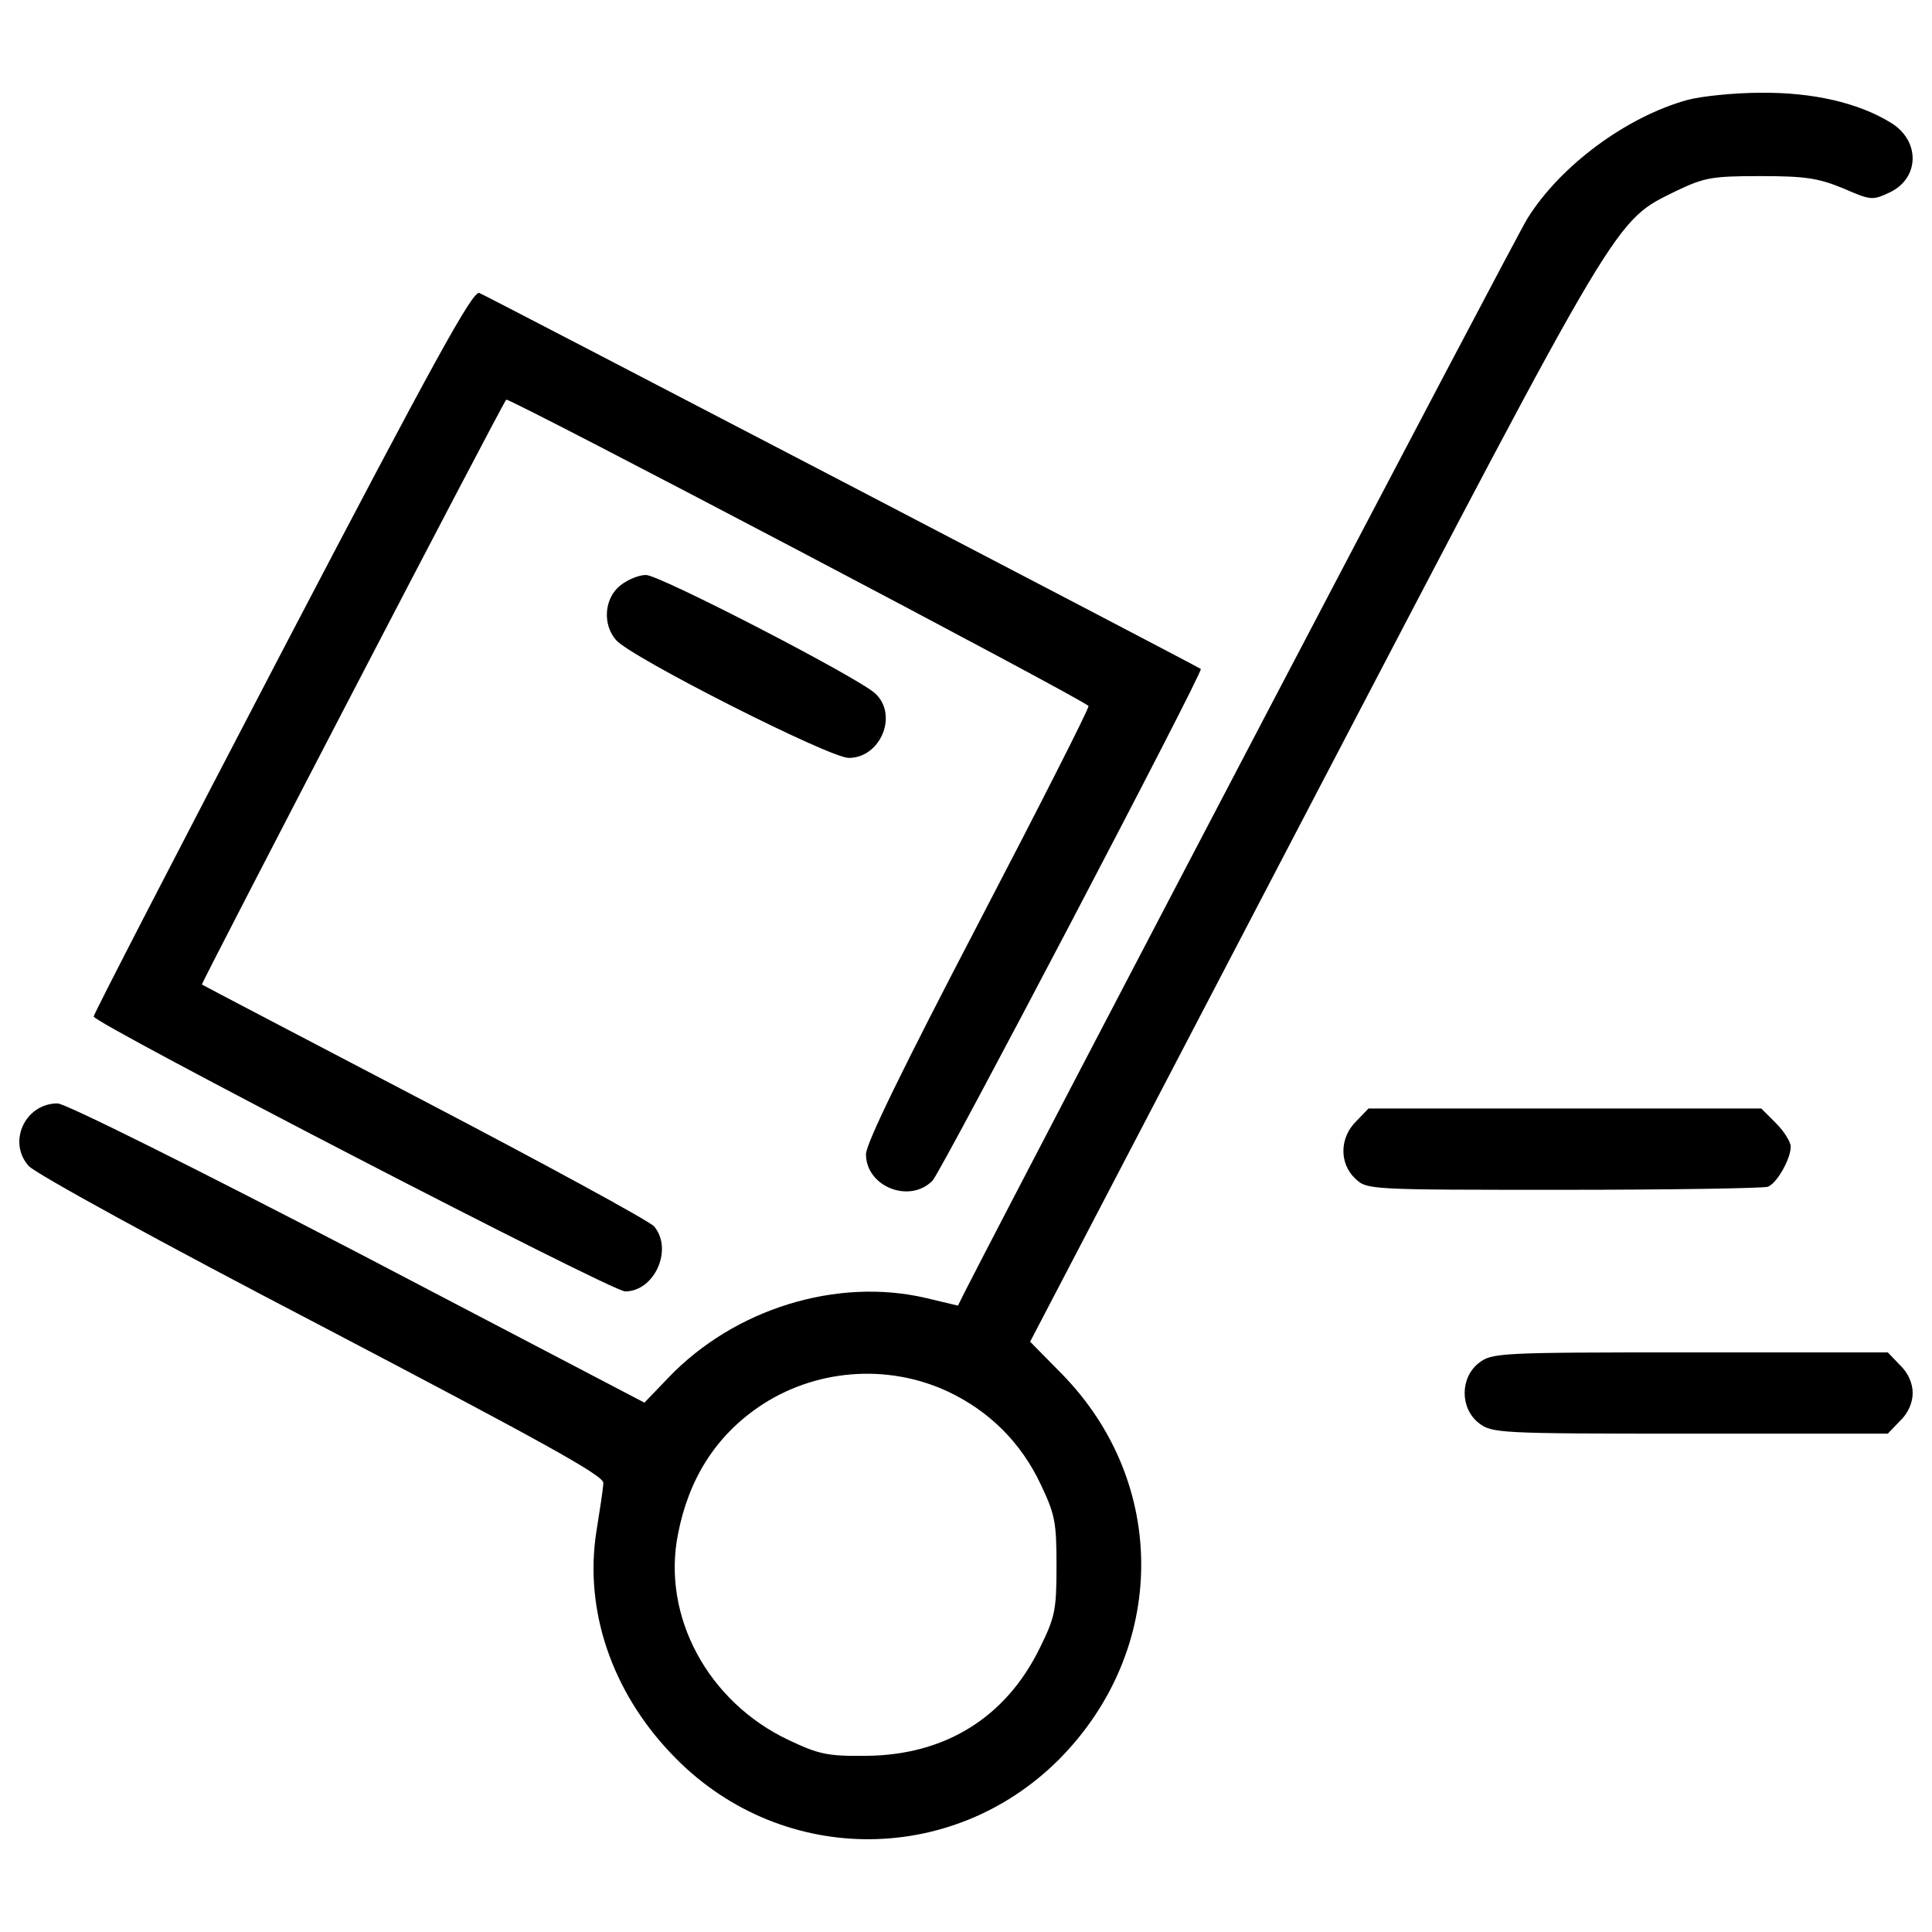
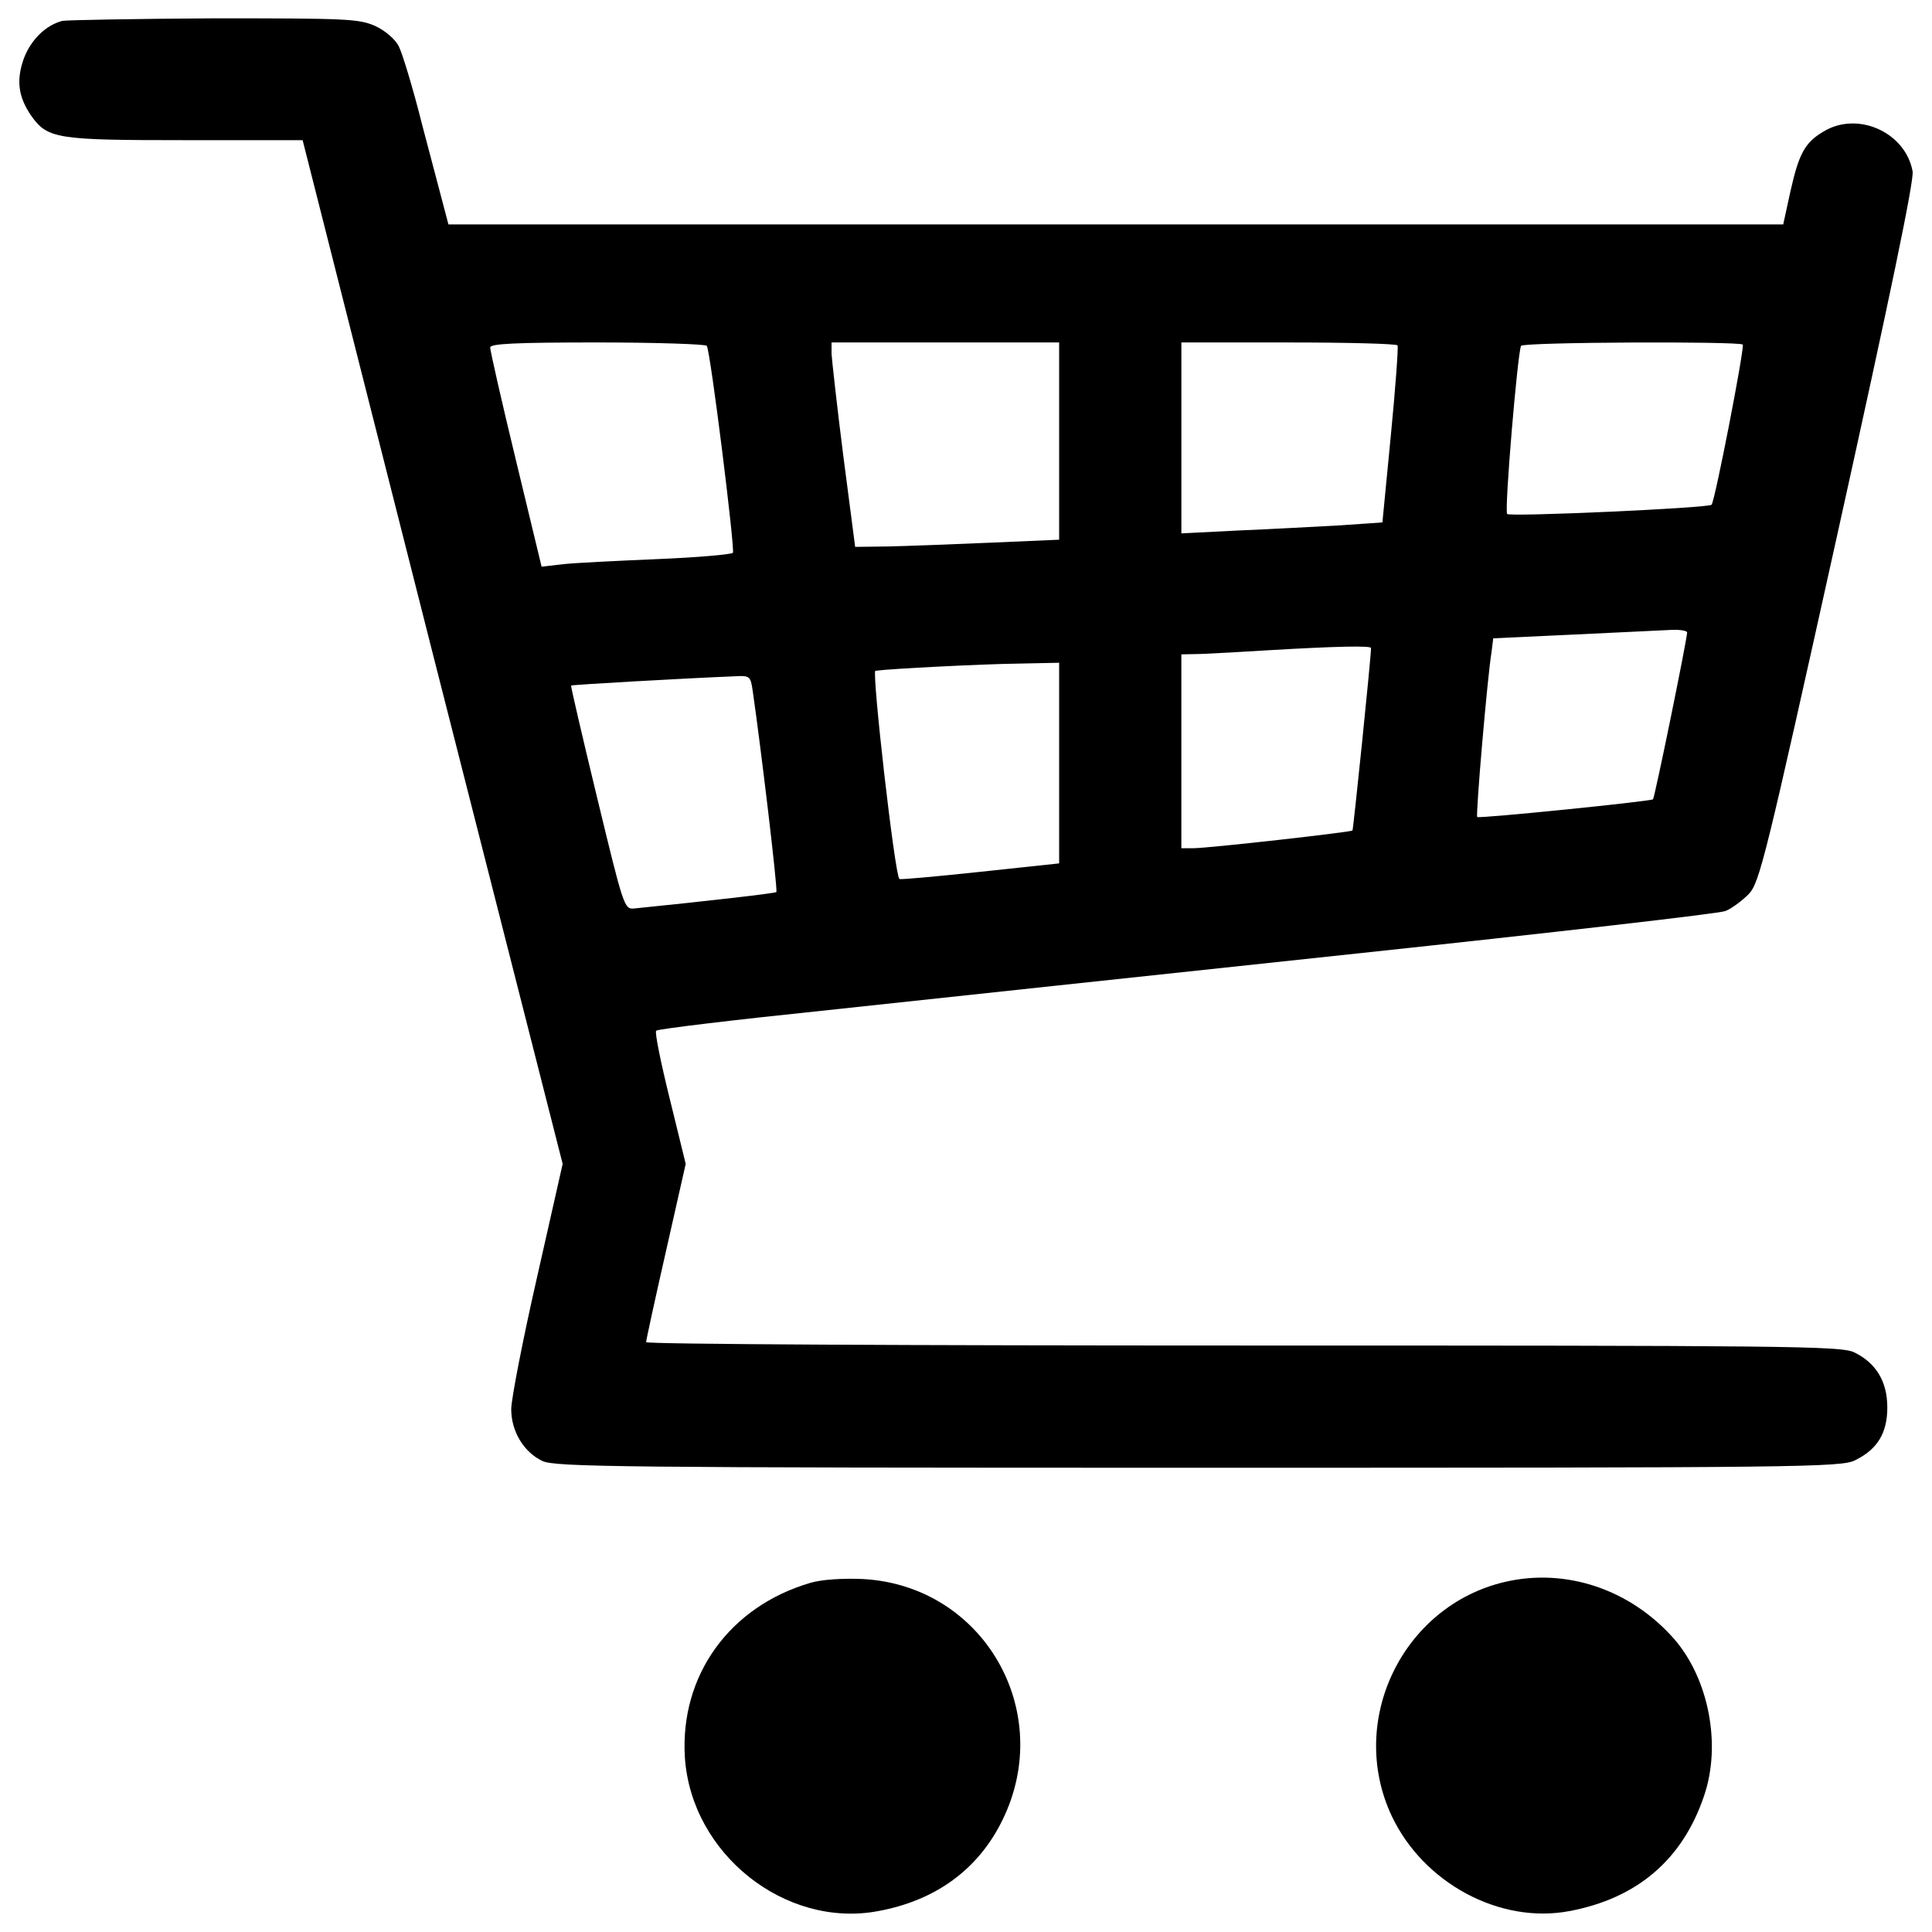
- <svg xmlns="http://www.w3.org/2000/svg" version="1.1" x="0px" y="0px" viewBox="0 0 1000 1000" enable-background="new 0 0 1000 1000" xml:space="preserve">
-   <g>
-     <g transform="translate(0,511) scale(0.1,-0.1)">
-       <path d="M8734.9,4592.9c-315.6-86.8-657.5-339.3-828.4-612.8c-57.9-89.4-2559-4865.4-2906.1-5543.9l-42.1-84.1l-165.7,39.5c-460.2,107.8-991.5-55.2-1333.4-412.9l-123.6-128.8l-1483.3,775.8C992.4-927.3,337.5-601.2,298.1-601.2c-168.3,0-260.4-199.9-149.9-323.5c34.2-39.5,686.4-397.1,1520.1-831.1c1133.5-594.4,1459.6-773.2,1454.4-810c0-26.3-18.4-142-36.8-257.7c-60.5-399.8,78.9-817.9,386.6-1141.4c547-581.2,1446.5-594.4,2009.3-31.5c560.2,565.4,568.1,1428.1,15.8,1993.5l-165.7,168.3L6796.7,971.5c1606.9,3074.4,1556.9,2990.3,1880.4,3150.7c144.6,68.4,181.5,76.3,433.9,76.3c234.1,0,299.8-10.5,428.7-63.1c144.6-63.1,152.5-63.1,242-21c155.2,73.6,157.8,268.3,5.3,360.3c-165.7,102.6-402.4,157.8-673.3,155.2C8974.3,4629.8,8803.3,4611.4,8734.9,4592.9z M4905.7-2092.4c213.1-99.9,378.7-263,481.3-481.3c73.7-155.2,81.5-194.6,81.5-420.8c0-231.4-7.9-265.6-86.8-426.1c-176.2-360.3-491.8-554.9-899.5-557.5c-197.2-2.6-244.6,7.9-399.8,81.5c-418.2,197.2-657.5,641.7-573.3,1065.1c55.2,286.7,194.6,504.9,415.5,657.5C4211.4-1976.7,4590.1-1945.1,4905.7-2092.4z" />
-       <path d="M1460.5,1739.4C924,711.1,484.8-138.3,484.8-151.5c0-34.2,2679.9-1422.8,2750.9-1422.8c152.5,0,249.8,218.3,149.9,336.6c-26.3,28.9-562.8,320.9-1191.4,649.6C1565.7-259.3,1047.6,11.6,1045,14.2c-5.2,5.3,1556.9,3011.3,1575.3,3027.1c13.1,13.2,3003.4-1559.6,3013.9-1585.8c2.6-13.2-255.1-520.7-573.3-1130.9c-384-736.4-578.6-1133.5-578.6-1188.7c0-168.3,226.2-257.7,344.5-136.8c47.3,50,1401.8,2632.6,1388.6,2648.4c-15.8,13.1-3689.8,1927.7-3734.5,1946.2C2446.7,3606.7,2244.2,3238.5,1460.5,1739.4z" />
-       <path d="M3209.4,2078.7c-81.5-65.8-92-199.9-21-281.4c76.3-89.4,1104.6-610.2,1204.5-610.2c165.7,0,257.7,223.5,136.7,334c-92,84.2-1115.1,612.8-1186.1,612.8C3306.7,2133.9,3248.9,2110.3,3209.4,2078.7z" />
-       <path d="M7020.2-693.3c-86.8-84.2-89.4-218.3-5.3-297.2c60.5-57.9,71-57.9,1075.7-57.9c560.2,0,1036.2,7.9,1059.9,15.8c47.3,18.4,118.3,144.6,118.3,207.8c0,23.7-34.2,78.9-76.3,121l-76.3,76.3H8098.5H7083.3L7020.2-693.3z" />
-       <path d="M7654-1945.1c-97.3-76.3-97.3-234.1,0-310.3c68.4-52.6,97.3-55.2,1094.1-55.2h1023l63.1,65.7c42.1,39.5,65.8,94.7,65.8,144.6s-23.7,105.2-65.8,144.6l-63.1,65.8h-1023C7751.3-1889.9,7722.4-1892.5,7654-1945.1z" />
-     </g>
+ <svg xmlns="http://www.w3.org/2000/svg" class="svg-navigation" viewBox="0 0 1000 1000">
+   <g transform="translate(0,511) scale(0.1,-0.1)">
+     <path d="M322.9,5001.9c-85.1-21.8-161.4-96-198.5-192c-41.5-113.4-30.5-200.7,37.1-298.9c85.1-120,133.1-126.5,798.4-126.5h606.5L2238.2,1734l674.1-2648.3l-133.1-589c-74.2-325-133.1-630.4-133.1-680.6c0-115.6,65.4-222.5,161.4-268.3c67.6-30.5,390.5-34.9,3398.8-34.9c3119.5,0,3326.8,2.2,3396.6,39.3c115.6,56.7,165.8,141.8,165.8,272.7c0,135.2-58.9,231.2-172.3,285.8c-67.6,32.7-357.8,34.9-3163.2,34.9c-1699.4,0-3089,6.6-3089,17.5c0,8.7,45.8,220.3,102.5,469l102.5,453.7l-82.9,338.1c-45.8,185.4-78.5,344.7-69.8,351.2c6.6,8.7,407.9,56.7,892.2,106.9C4770.9-65.7,6001.3,65.2,7020,174.3C8041,283.3,8900.5,381.5,8931,394.6c32.7,13.1,85.1,52.4,120,87.3c56.7,58.9,87.3,185.4,460.3,1867.4c270.5,1221.6,397,1828.1,388.3,1873.9c-37.1,202.9-285.8,314.1-462.5,205.1c-96-56.7-126.5-115.6-170.1-309.8l-37.1-170.2H5774.4H2321.1l-21.8,82.9c-10.9,43.6-63.3,237.8-113.4,429.8c-48,192-104.7,377.4-122.2,410.1c-17.4,34.9-69.8,80.7-122.2,104.7c-85.1,37.1-148.3,39.3-833.3,39.3C700.3,5012.8,346.9,5006.3,322.9,5001.9z M3658.3,3320c19.6-30.6,146.2-1051.5,135.3-1071.1c-6.6-8.7-181.1-24-388.3-32.7c-207.2-8.7-427.6-19.6-488.6-26.2l-113.4-13.1l-133.1,551.9c-74.2,305.4-133.1,567.2-133.1,582.5c0,19.6,126.5,26.2,554.1,26.2C3396.6,3337.4,3651.8,3328.7,3658.3,3320z M5482.1,2827v-510.5l-353.4-15.3c-196.3-8.7-434.1-17.4-530.1-19.6l-172.3-2.2l-61.1,469c-32.7,257.4-58.9,495.2-61.1,530.1v58.9h589h589V2827z M7233.8,3322.2c4.4-10.9-10.9-220.3-34.9-466.8l-43.6-449.4l-220.3-15.3c-122.2-6.5-355.6-19.6-519.2-26.2l-301-15.3v495.2v493h554.1C6974.2,3337.4,7229.4,3330.9,7233.8,3322.2z M9020.4,3326.5c10.9-13.1-144-811.5-161.4-829c-17.4-17.4-1040.6-63.3-1058-48c-15.3,17.5,54.5,839.9,72,870.4C7886.1,3339.6,9000.8,3344,9020.4,3326.5z M8732.5,1836.6c0-34.9-168-857.3-176.7-863.9c-15.3-10.9-898.8-100.4-909.7-91.6c-8.7,8.7,52.3,722.1,74.2,855.2l8.7,69.8l421,19.6c229.1,10.9,455.9,21.8,501.7,24C8695.4,1851.8,8732.5,1845.3,8732.5,1836.6z M7096.4,1755.8c0-50.2-91.6-938-96-944.6c-10.9-8.7-746.1-91.6-824.6-91.6h-61.1v501.7v501.7l104.7,2.2c56.7,2.2,216,10.9,353.4,19.6C6910.9,1764.6,7096.4,1768.9,7096.4,1755.8z M5482.1,1160.3V641.1l-407.9-43.6c-226.9-24-414.5-41.5-418.8-37.1c-24,17.4-144,1075.5-124.4,1077.7c78.5,10.9,558.5,34.9,739.5,37.1l211.6,4.4V1160.3z M3896.1,1533.3c41.5-285.8,130.9-1031.8,122.2-1040.6c-6.5-6.6-368.7-48-737.3-85.1c-50.2-4.4-54.5,13.1-189.8,571.5c-76.4,316.3-137.4,578.1-135.2,582.5c6.5,4.4,580.3,37.1,848.6,48C3880.9,1614.1,3885.2,1609.7,3896.1,1533.3z" />
+     <path d="M4195-3082.7c-418.9-122.2-676.3-479.9-650.1-903.1c32.7-499.6,519.2-885.7,999.1-796.2c298.9,54.5,519.2,216,643.5,469c279.2,565-98.2,1217.2-722.1,1250C4360.8-3058.7,4253.9-3065.2,4195-3082.7z" />
+     <path d="M7787.9-3078.3C7260-3202.6,6972-3796,7203.3-4289c163.6-346.9,558.4-560.6,918.4-493c351.2,65.4,586.8,266.1,698.1,595.5c91.6,266.2,24,608.6-154.9,813.7C8438-3115.4,8104.2-3004.1,7787.9-3078.3z" />
  </g>
</svg>
